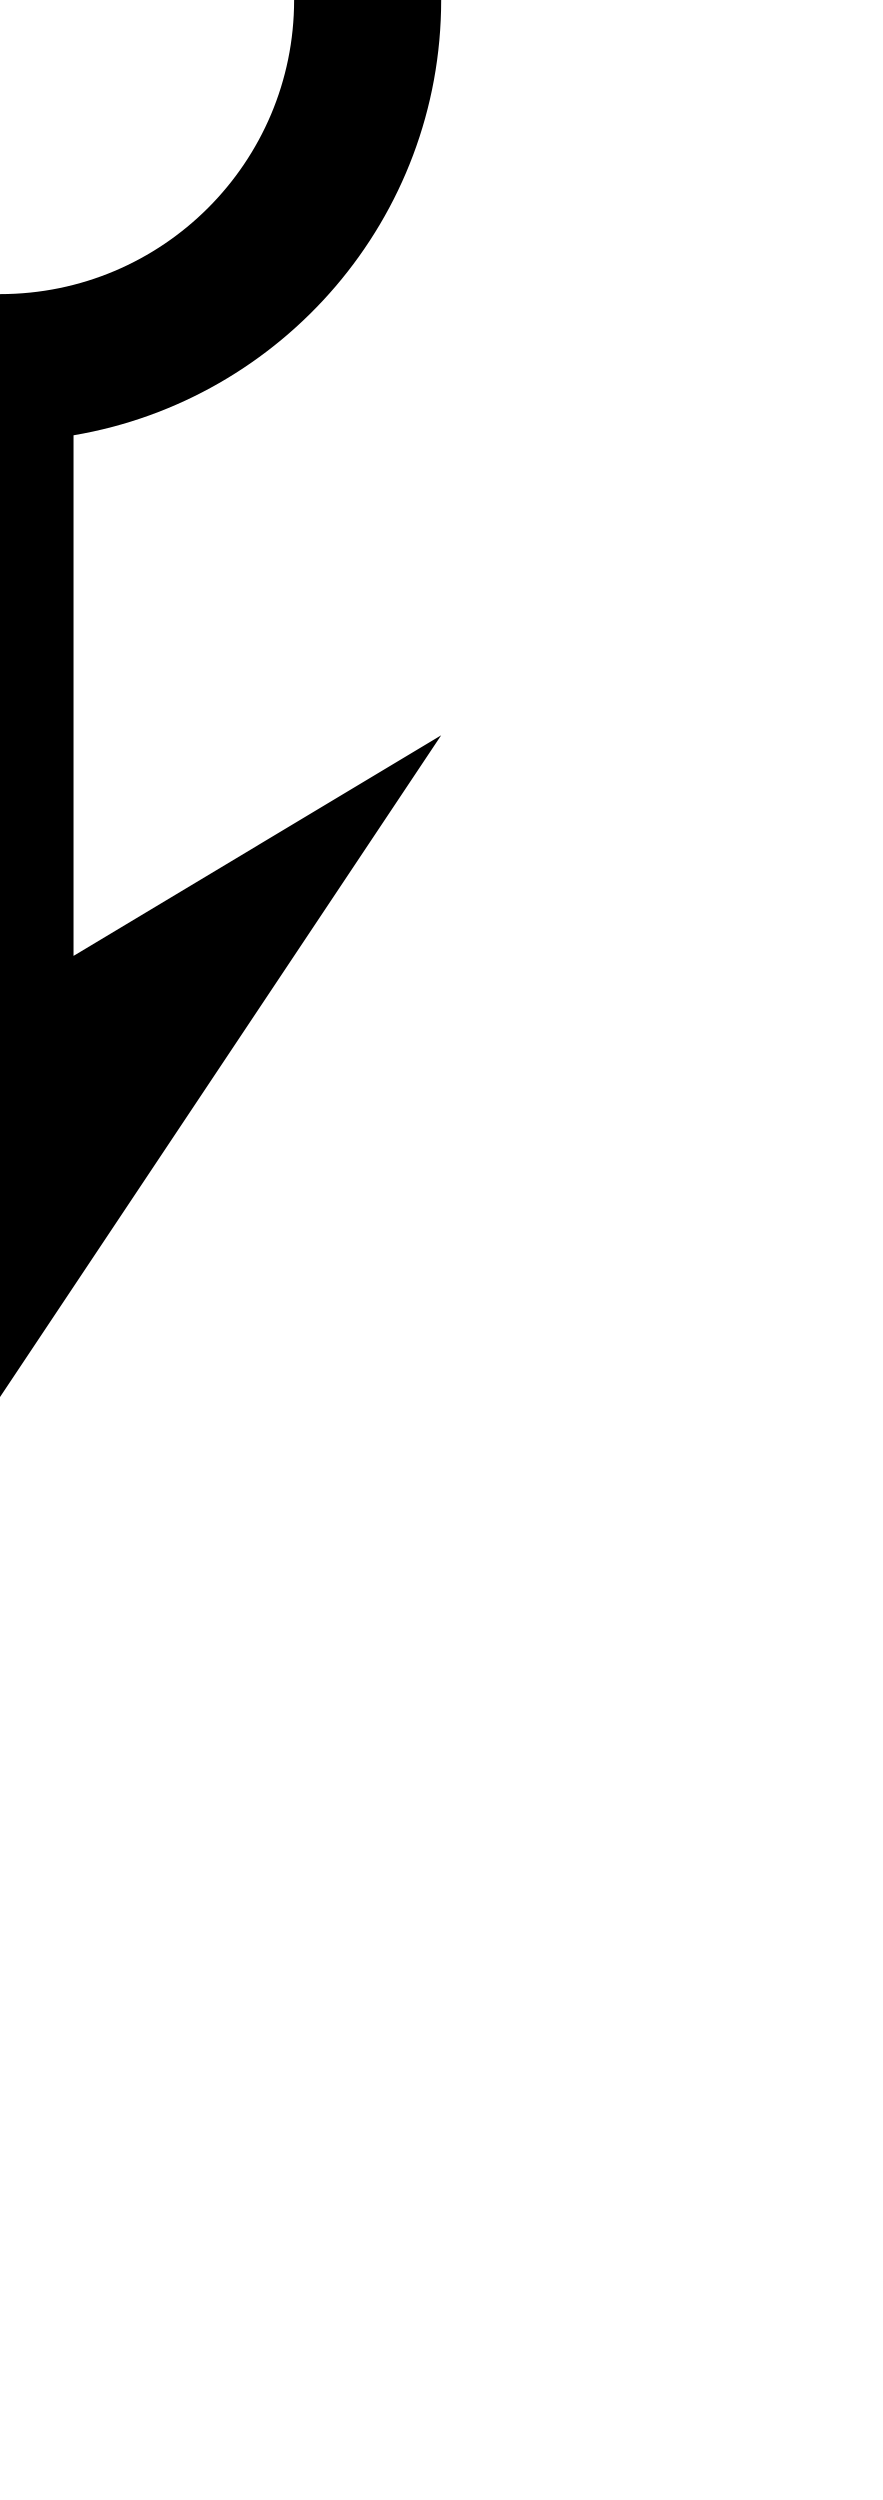
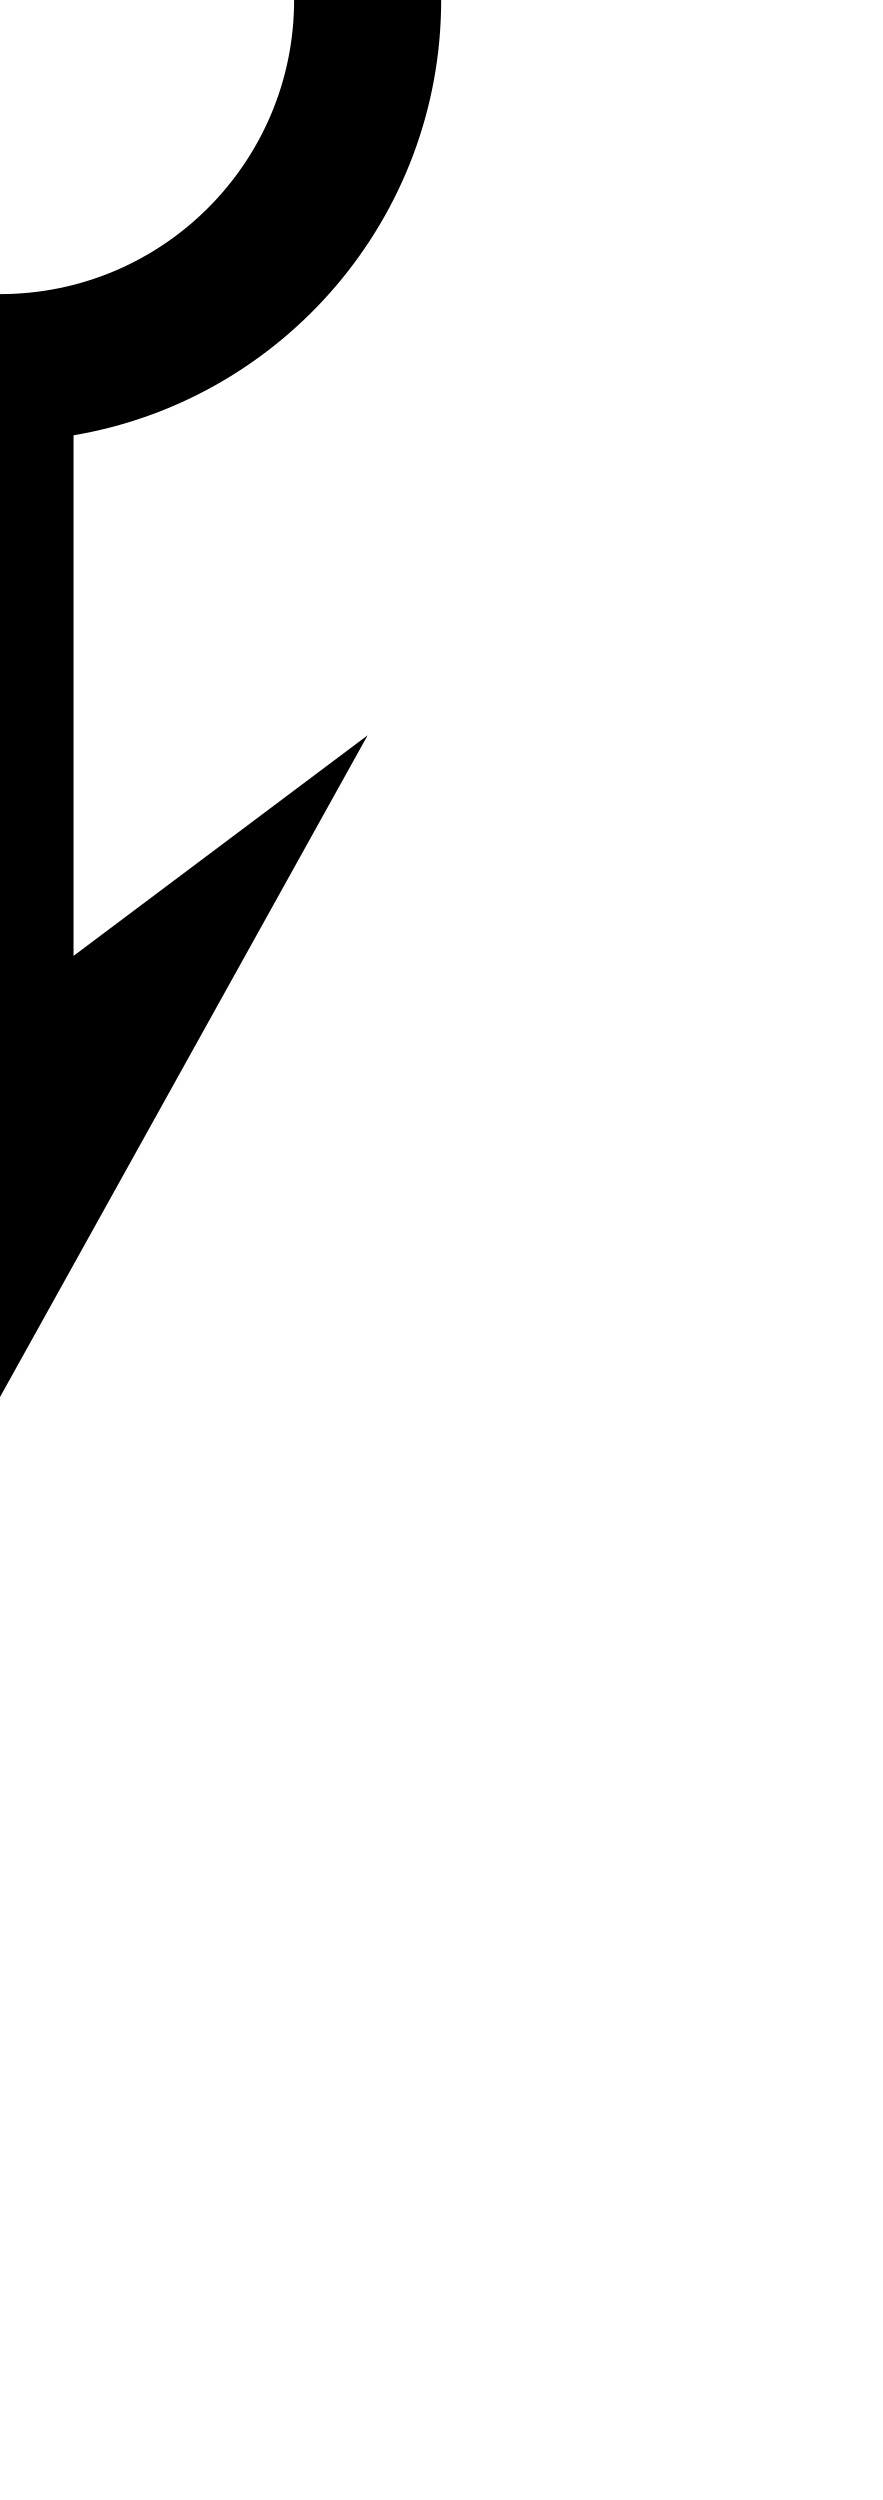
<svg xmlns="http://www.w3.org/2000/svg" version="1.1" baseProfile="tiny">
-   <path d="M10,60v-0.8C38.4,54.4,60,29.7,60,0S38.4-54.4,10-59.2V-60v-90h-20v90v0.8C-38.4-54.4-60-29.7-60,0s21.6,54.4,50,59.2V60v70l-50-30l60,90l60-90l-50,30V60z M-40,0c0-22.1,17.9-40,40-40S40-22.1,40,0S22.1,40,0,40S-40,22.1-40,0z" />
+   <path d="M10,60v-0.8C38.4,54.4,60,29.7,60,0S38.4-54.4,10-59.2V-60v-90h-20v90v0.8C-38.4-54.4-60-29.7-60,0s21.6,54.4,50,59.2V60v70l-40-30l50,90l50-90l-40,30V60z M-40,0c0-22.1,17.9-40,40-40S40-22.1,40,0S22.1,40,0,40S-40,22.1-40,0z" />
</svg>
